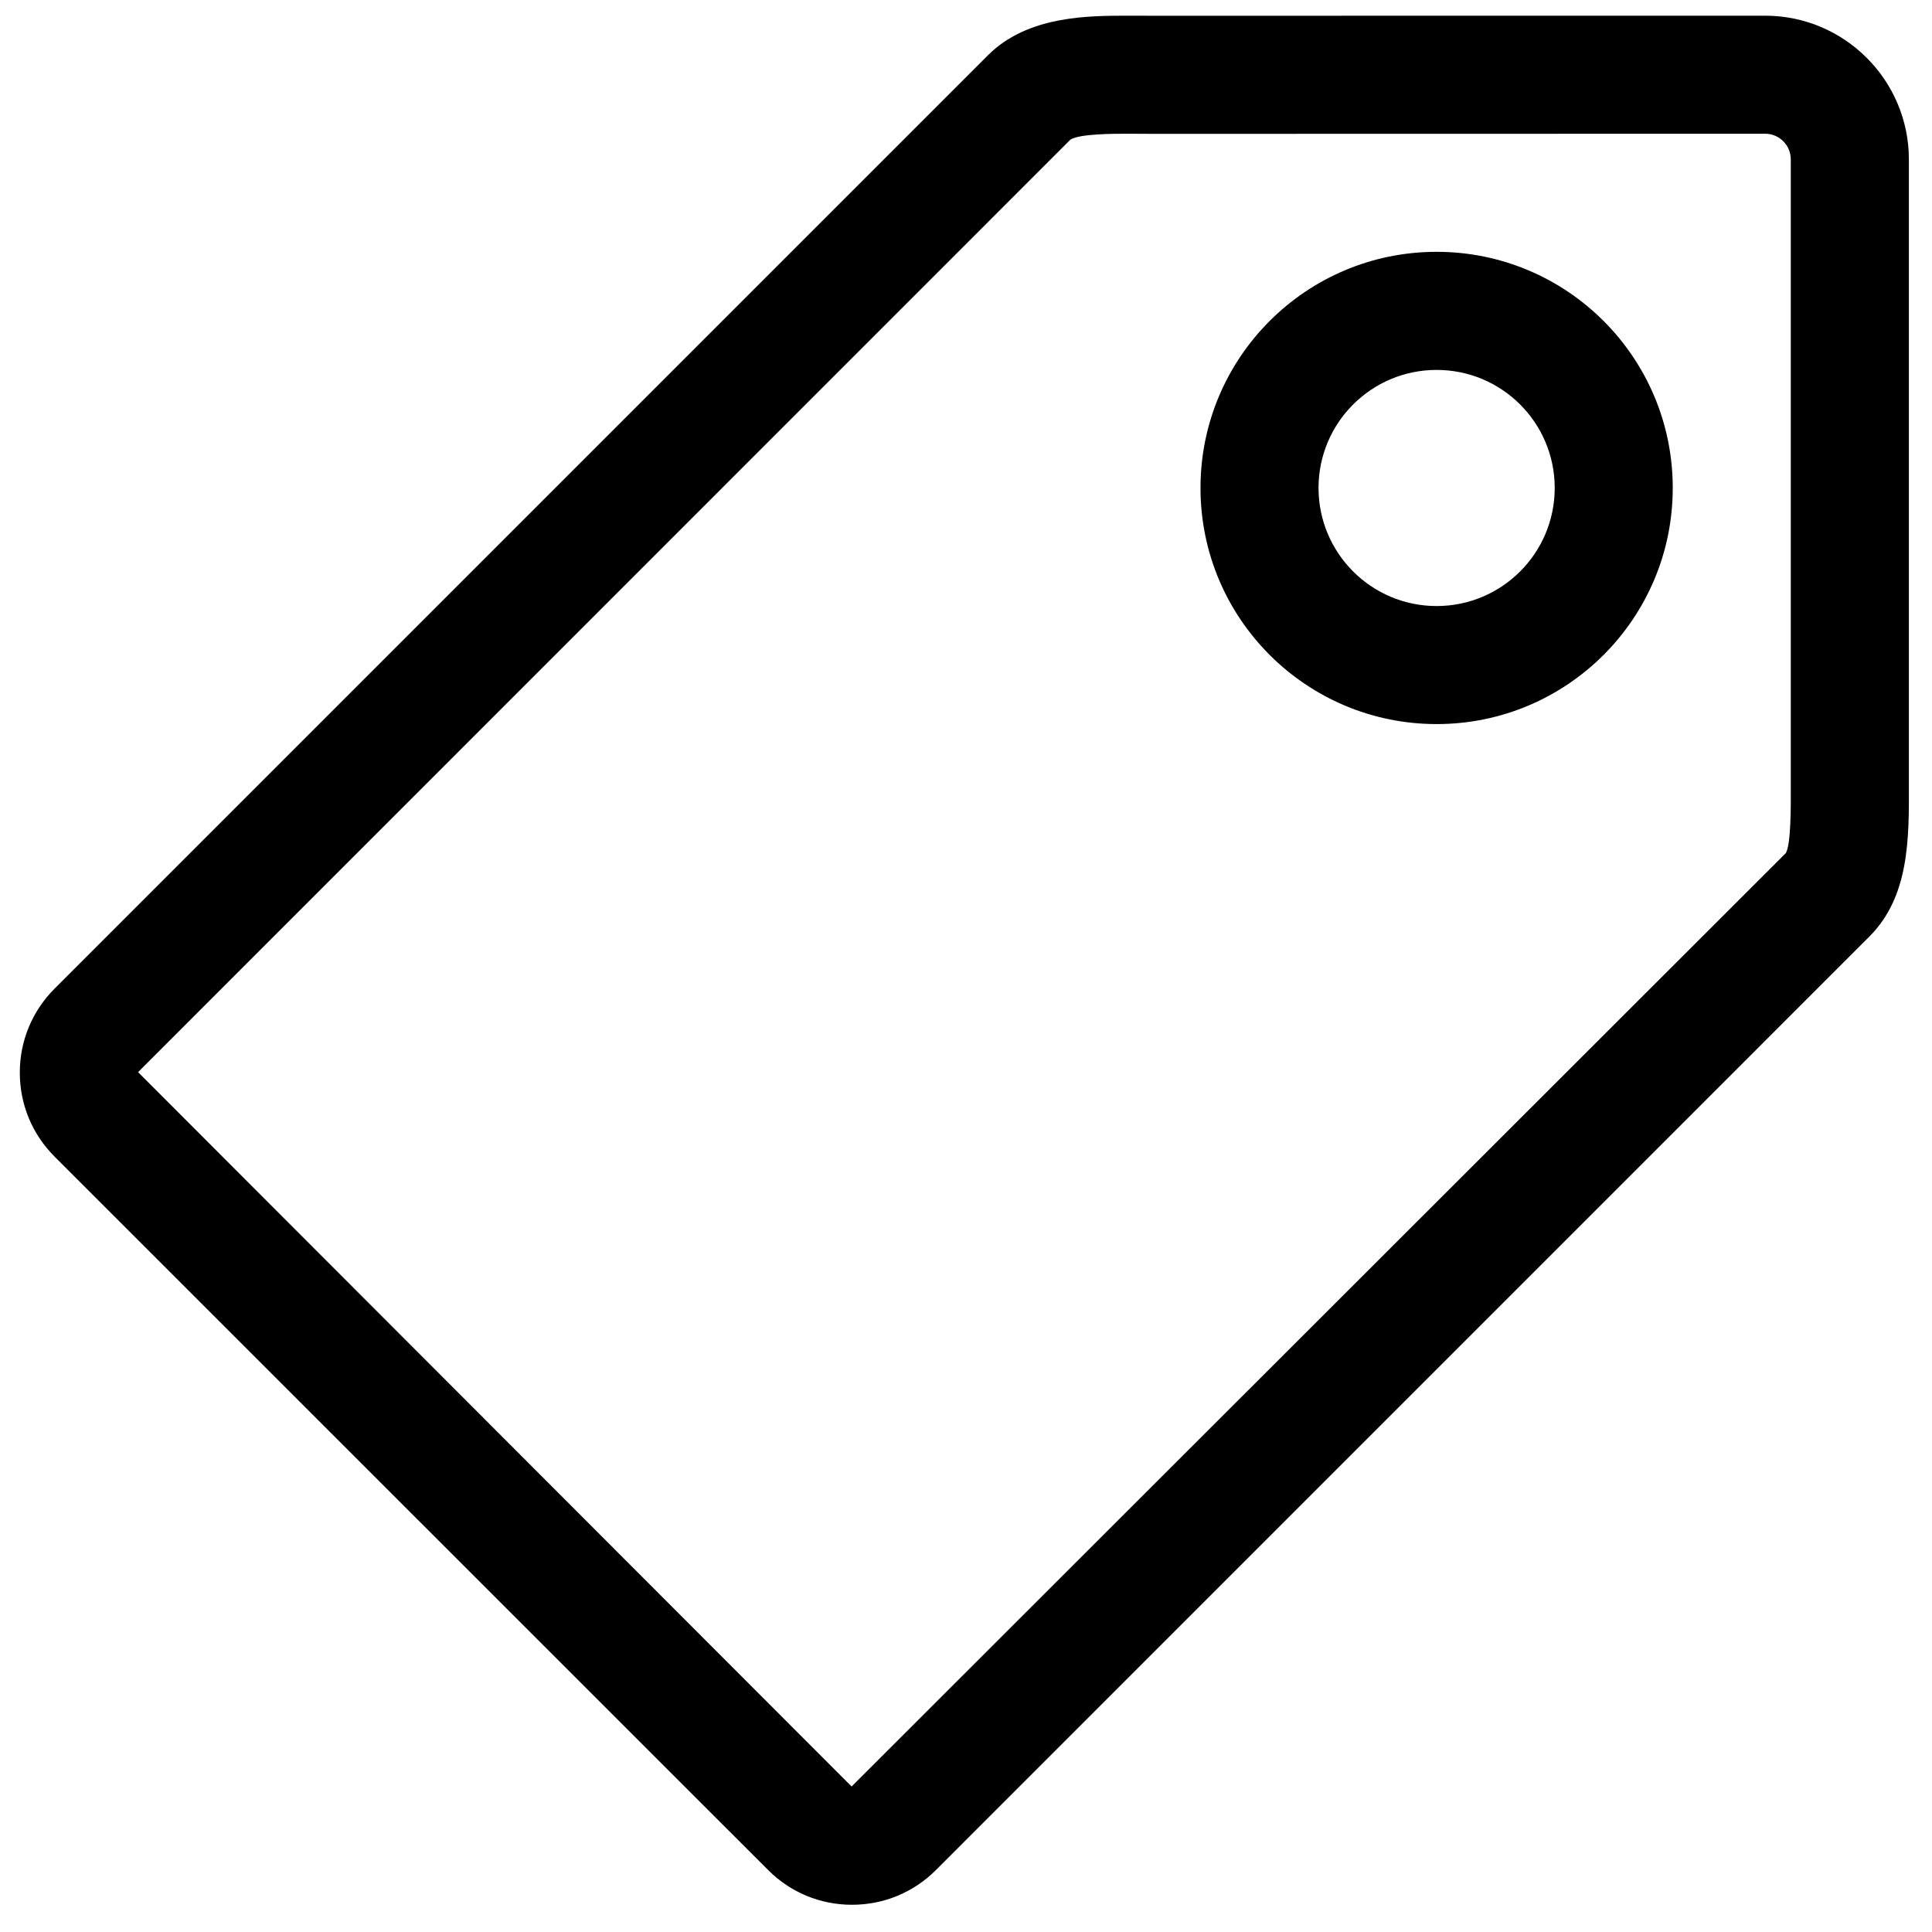
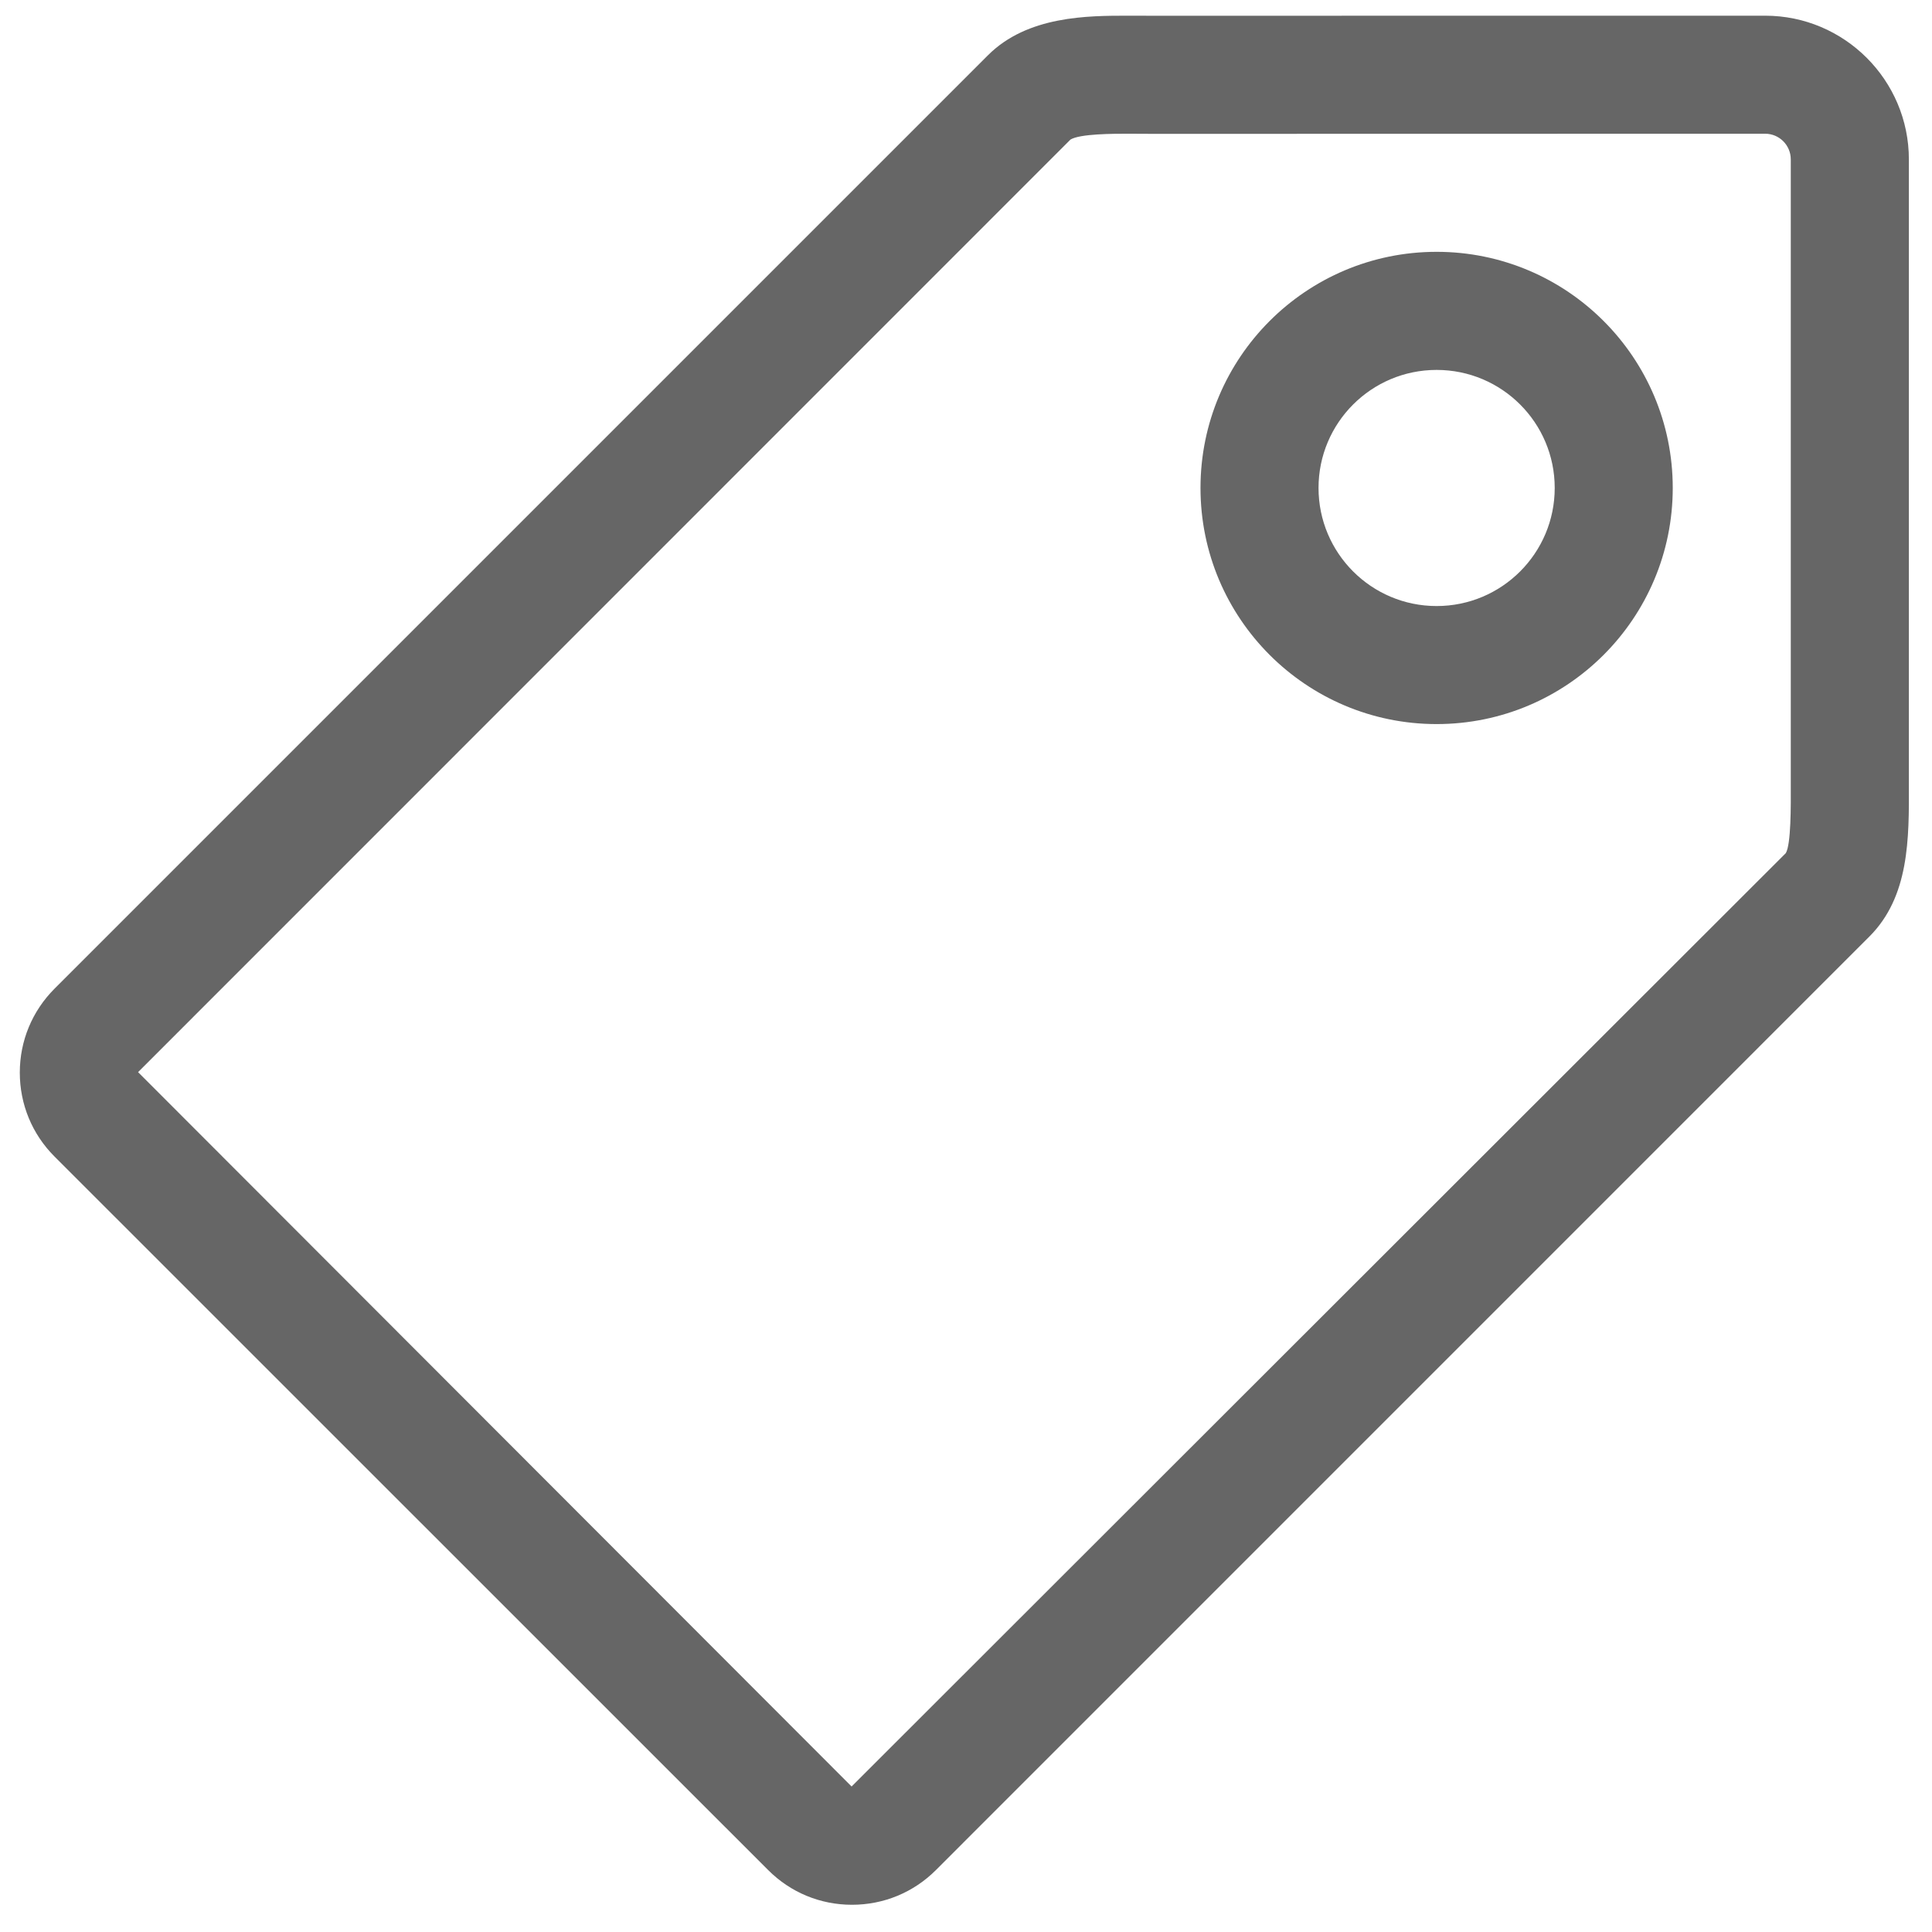
<svg xmlns="http://www.w3.org/2000/svg" t="1511321172242" class="icon" style="" viewBox="0 0 1024 1024" version="1.1" p-id="3698" width="48" height="48">
  <defs>
    <style type="text/css" />
  </defs>
-   <path d="M990.784 496.416 496.064 991.168C484.192 1003.04 468.384 1009.568 451.552 1009.568 434.752 1009.568 418.976 1003.04 407.104 991.136L28.896 612.992C17.024 601.12 10.496 585.312 10.496 568.48 10.496 551.68 17.056 535.872 28.928 524L523.648 29.28C544.576 8.32 576.672 8.32 597.888 8.32L611.744 8.352 935.584 8.32C977.568 8.32 1011.744 42.496 1011.744 84.48L1011.744 408.32 1011.744 415.328C1011.872 444.768 1011.968 475.232 990.784 496.416ZM949.152 415.584 949.152 408.32 949.152 84.48C949.152 76.992 943.072 70.88 935.584 70.88L611.744 70.944 597.664 70.88C590.24 70.88 572.32 70.88 567.36 73.984L73.184 568.256 451.36 946.88 946.528 452.16C949.28 447.424 949.216 427.488 949.152 415.584ZM761.44 383.776C692.32 383.776 636.288 327.744 636.288 258.624 636.288 189.504 692.32 133.472 761.44 133.472 830.56 133.472 886.592 189.504 886.592 258.624 886.592 327.744 830.56 383.776 761.44 383.776ZM761.44 196.064C726.88 196.064 698.848 224.064 698.848 258.624 698.848 293.184 726.88 321.216 761.44 321.216 796 321.216 824.032 293.184 824.032 258.624 824.032 224.064 796 196.064 761.44 196.064Z" p-id="3699" />
+   <path d="M990.784 496.416 496.064 991.168C484.192 1003.04 468.384 1009.568 451.552 1009.568 434.752 1009.568 418.976 1003.04 407.104 991.136L28.896 612.992C17.024 601.12 10.496 585.312 10.496 568.48 10.496 551.68 17.056 535.872 28.928 524L523.648 29.28C544.576 8.32 576.672 8.32 597.888 8.32L611.744 8.352 935.584 8.32C977.568 8.32 1011.744 42.496 1011.744 84.48L1011.744 408.32 1011.744 415.328C1011.872 444.768 1011.968 475.232 990.784 496.416ZM949.152 415.584 949.152 408.32 949.152 84.48C949.152 76.992 943.072 70.88 935.584 70.88L611.744 70.944 597.664 70.88C590.24 70.88 572.32 70.88 567.36 73.984L73.184 568.256 451.36 946.88 946.528 452.16C949.28 447.424 949.216 427.488 949.152 415.584ZM761.44 383.776C692.32 383.776 636.288 327.744 636.288 258.624 636.288 189.504 692.32 133.472 761.44 133.472 830.56 133.472 886.592 189.504 886.592 258.624 886.592 327.744 830.56 383.776 761.44 383.776ZM761.44 196.064C726.88 196.064 698.848 224.064 698.848 258.624 698.848 293.184 726.88 321.216 761.44 321.216 796 321.216 824.032 293.184 824.032 258.624 824.032 224.064 796 196.064 761.44 196.064Z" p-id="3699" fill="#666" />
</svg>
